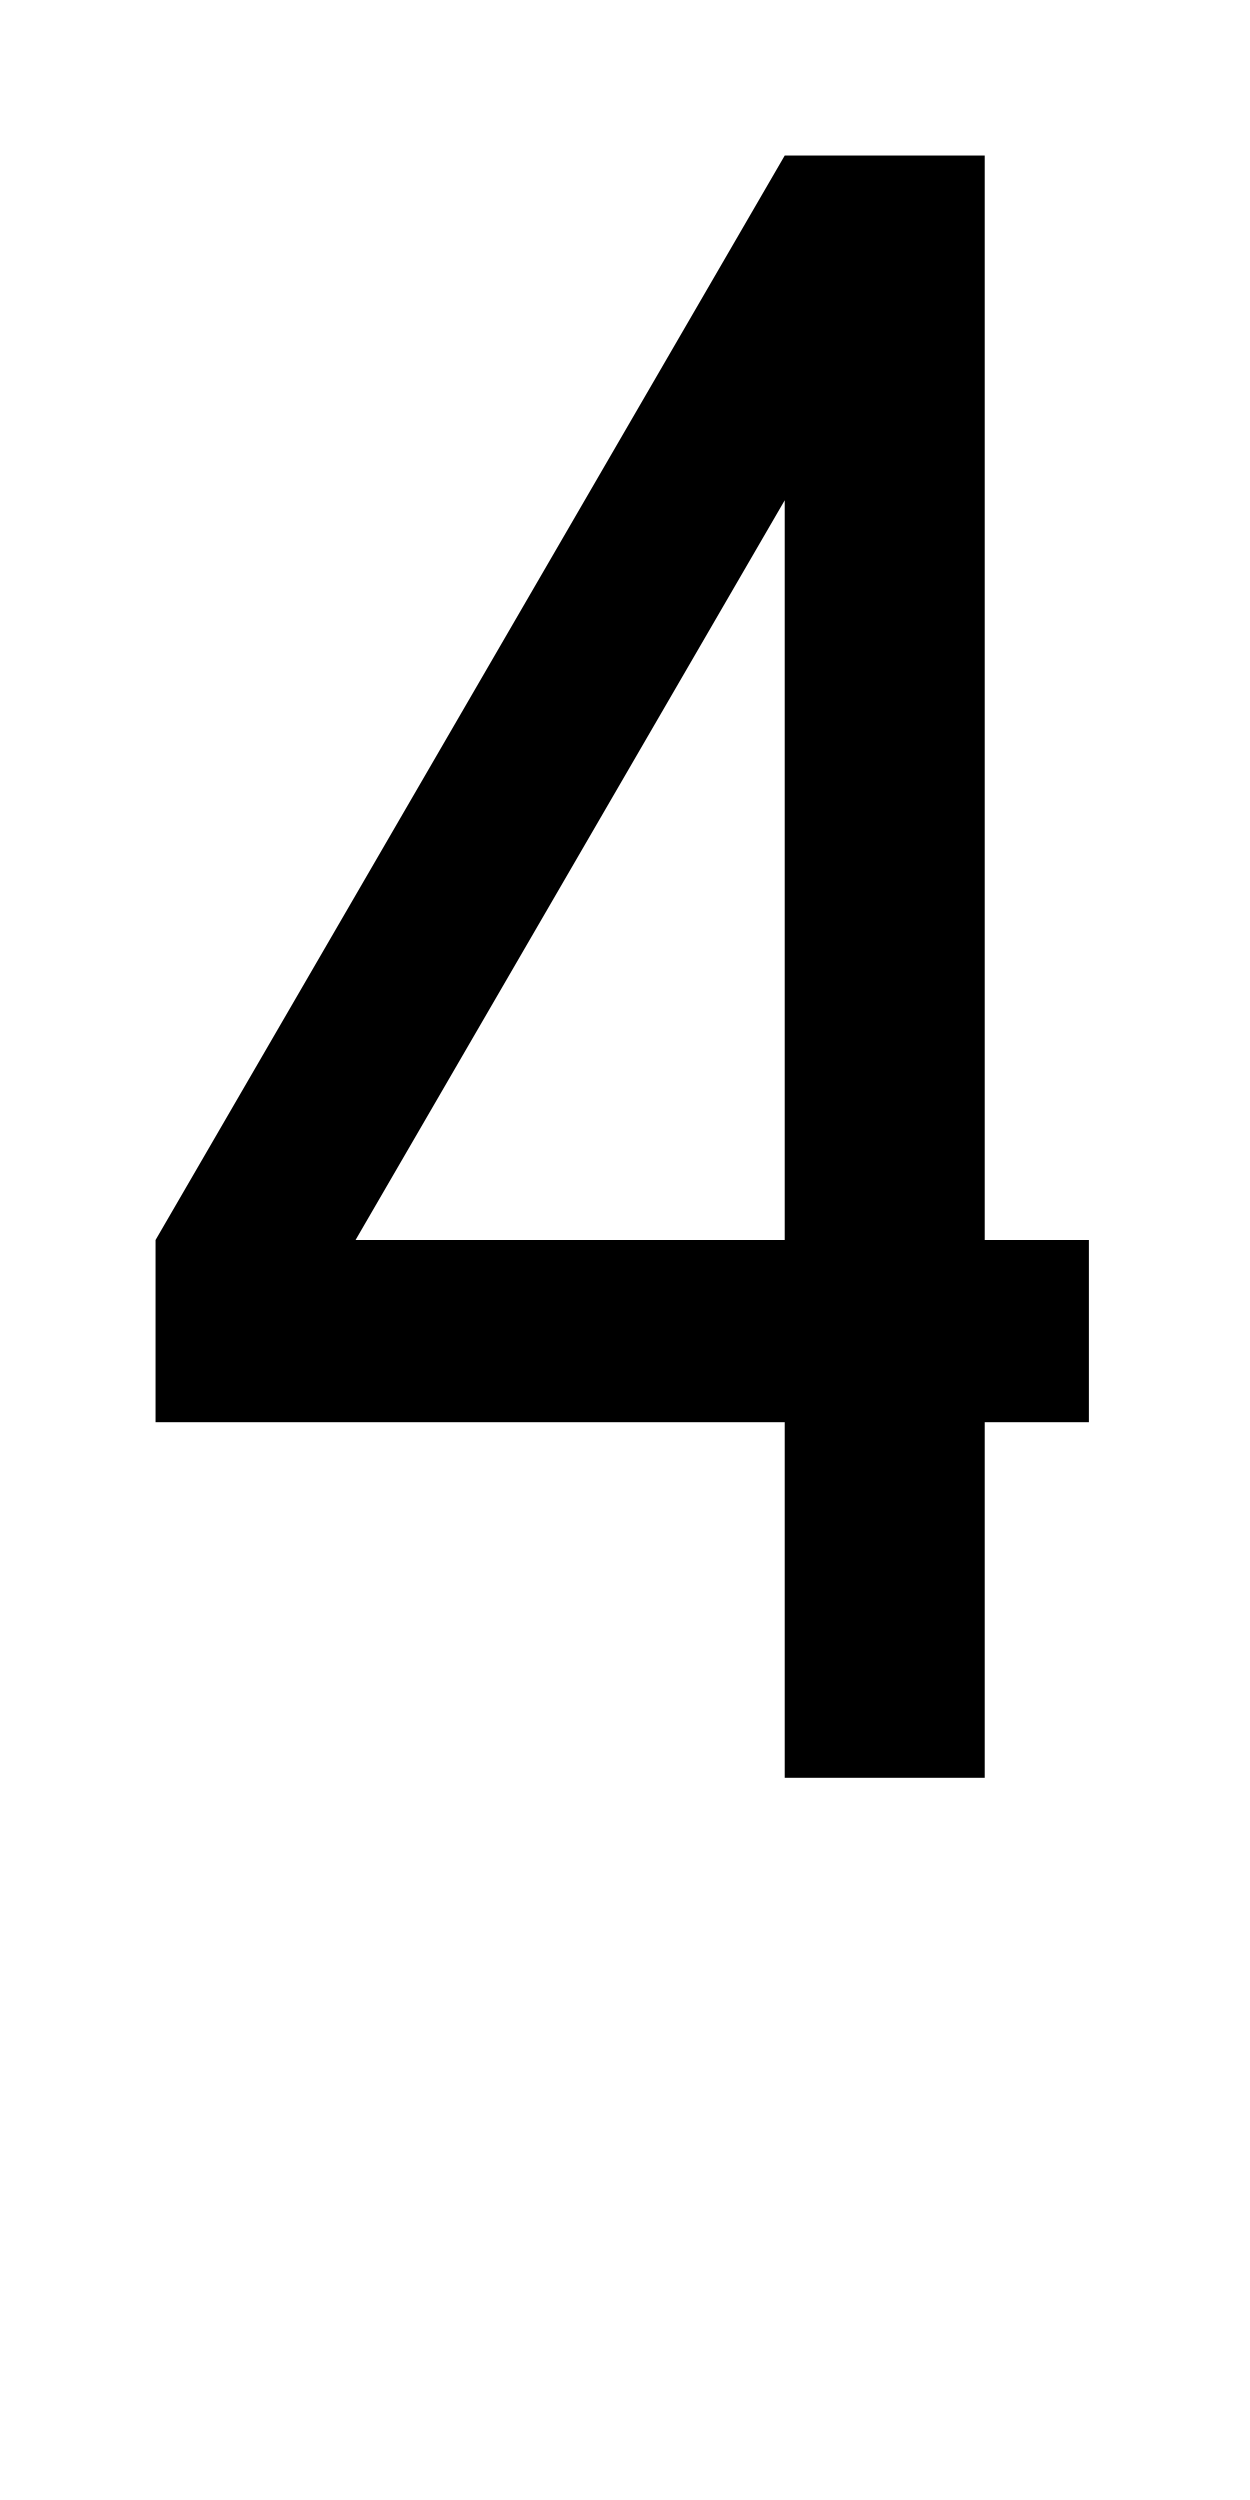
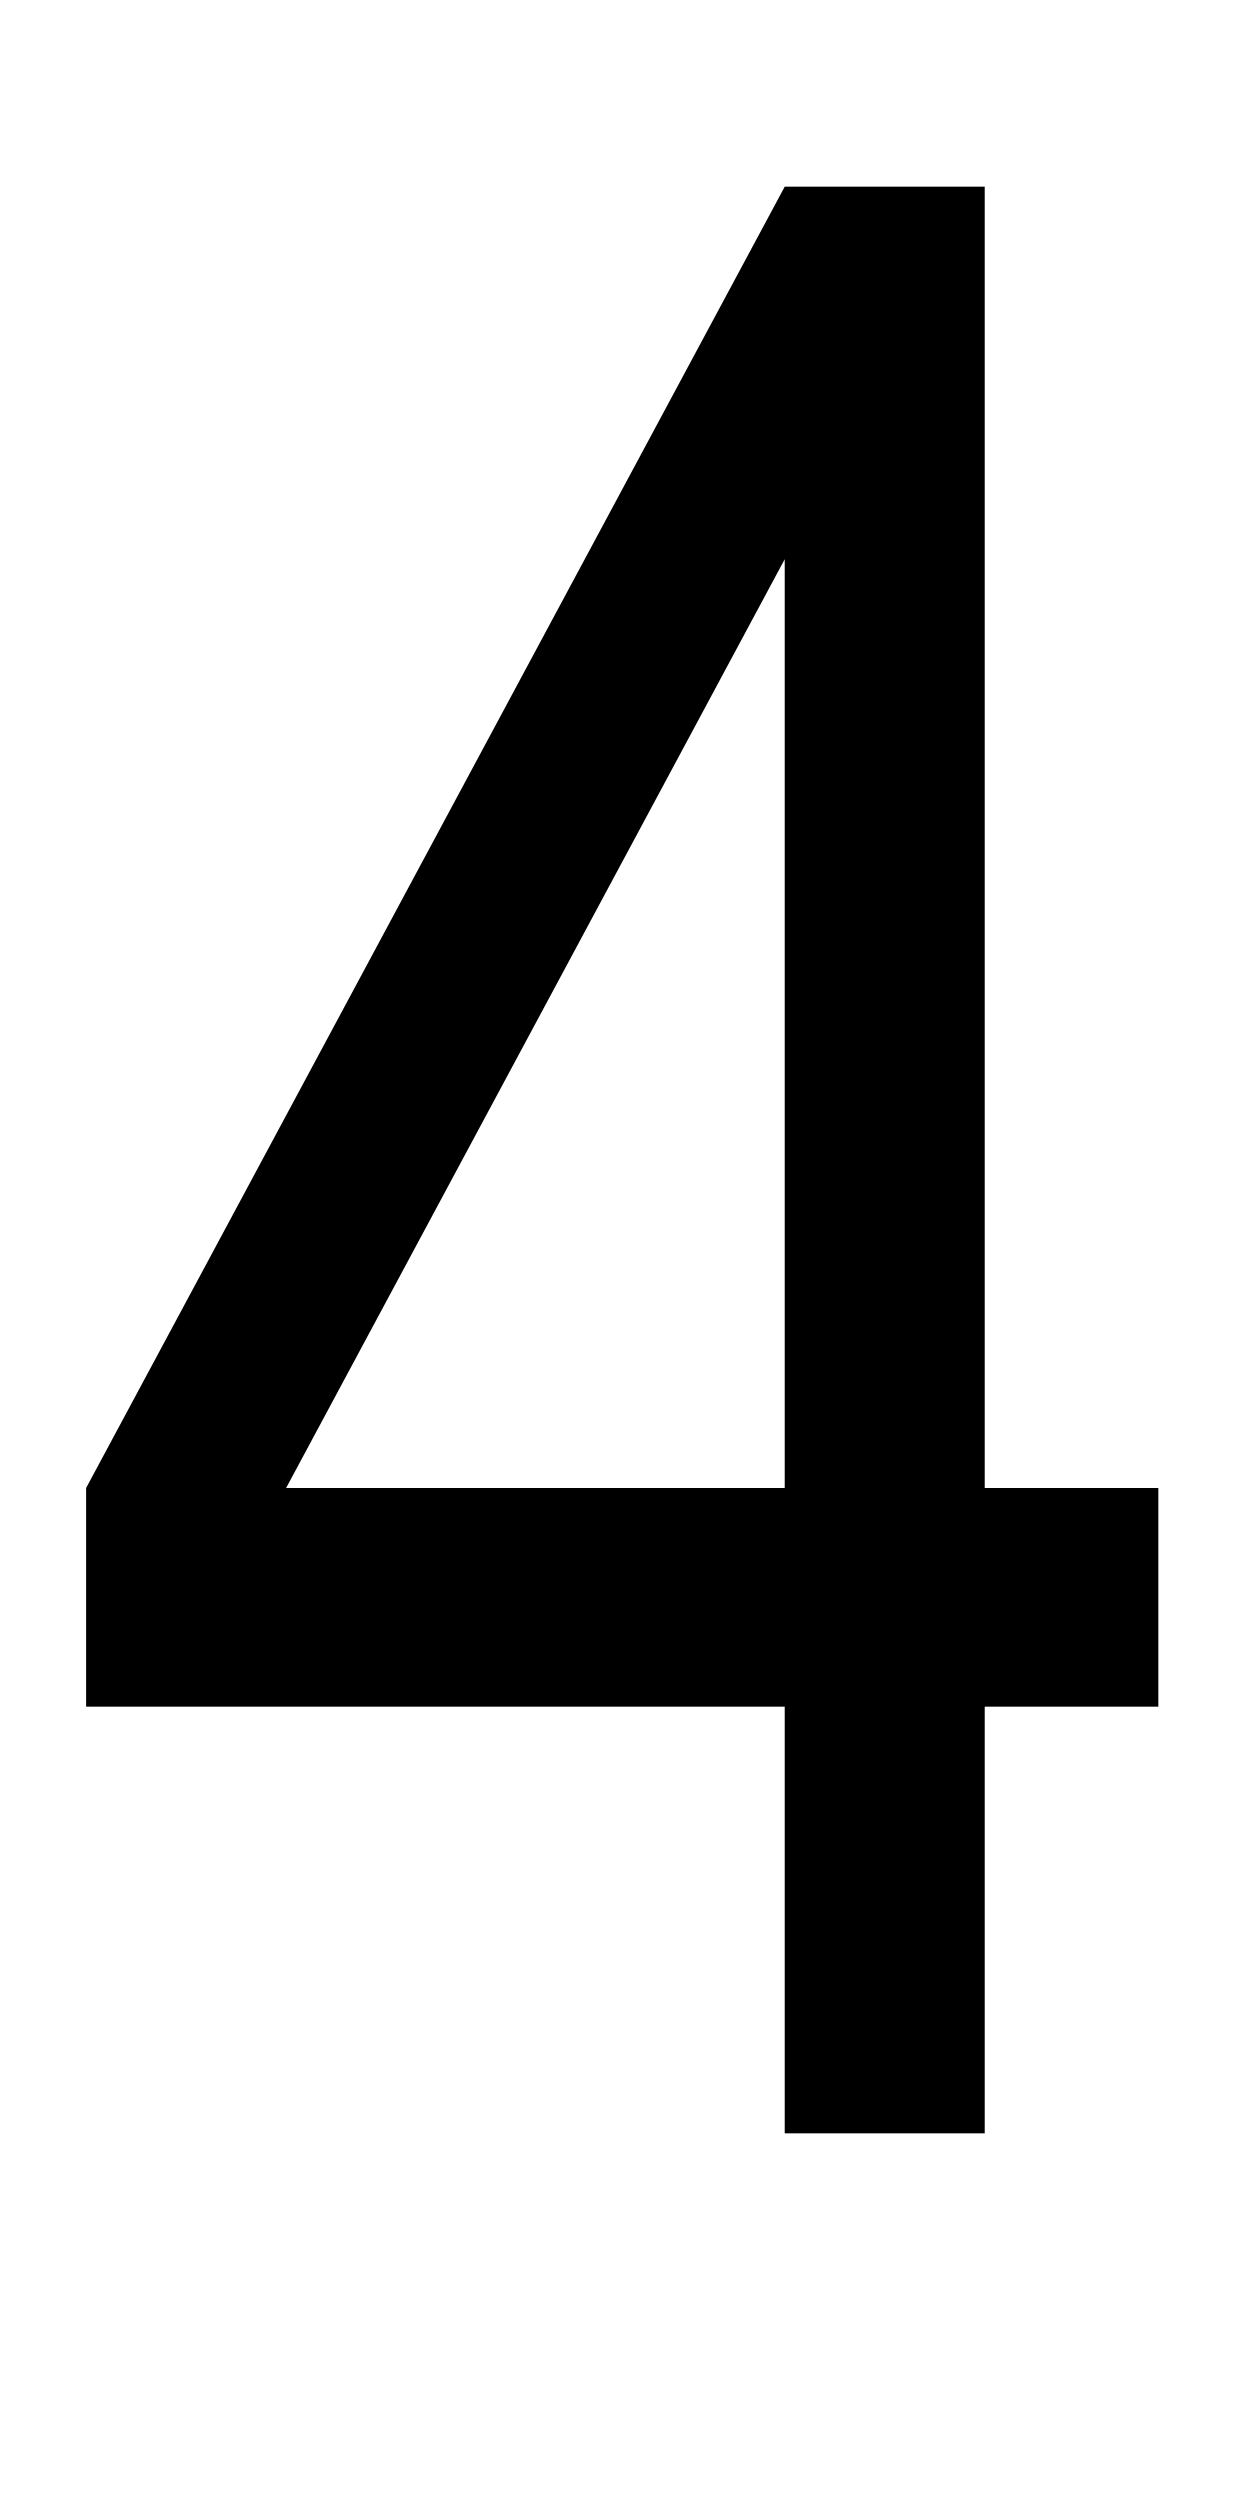
<svg xmlns="http://www.w3.org/2000/svg" version="1.1" width="18" height="36" viewBox="0 0 18 36">
-   <defs id="defs1" />
-   <path d="M 11.3,25.6 V 20.48 H 2.24 V 17.856 L 11.3,2.24 h 2.88 L 5.12,17.856 v 0 H 11.3 V 2.24 h 2.88 v 15.616 h 1.5 v 2.624 h -1.5 v 5.12 z" id="path1" />
+   <g transform="translate(0) scale(1 1.2)">
+     <path d="m11.3 25.6v-5.12h-10.06v-2.624l10.06-15.616h2.88l-10.06 15.616h7.18v-15.616h2.88v15.616h2.5v2.624h-2.5v5.12z" />
+   </g>
</svg>
